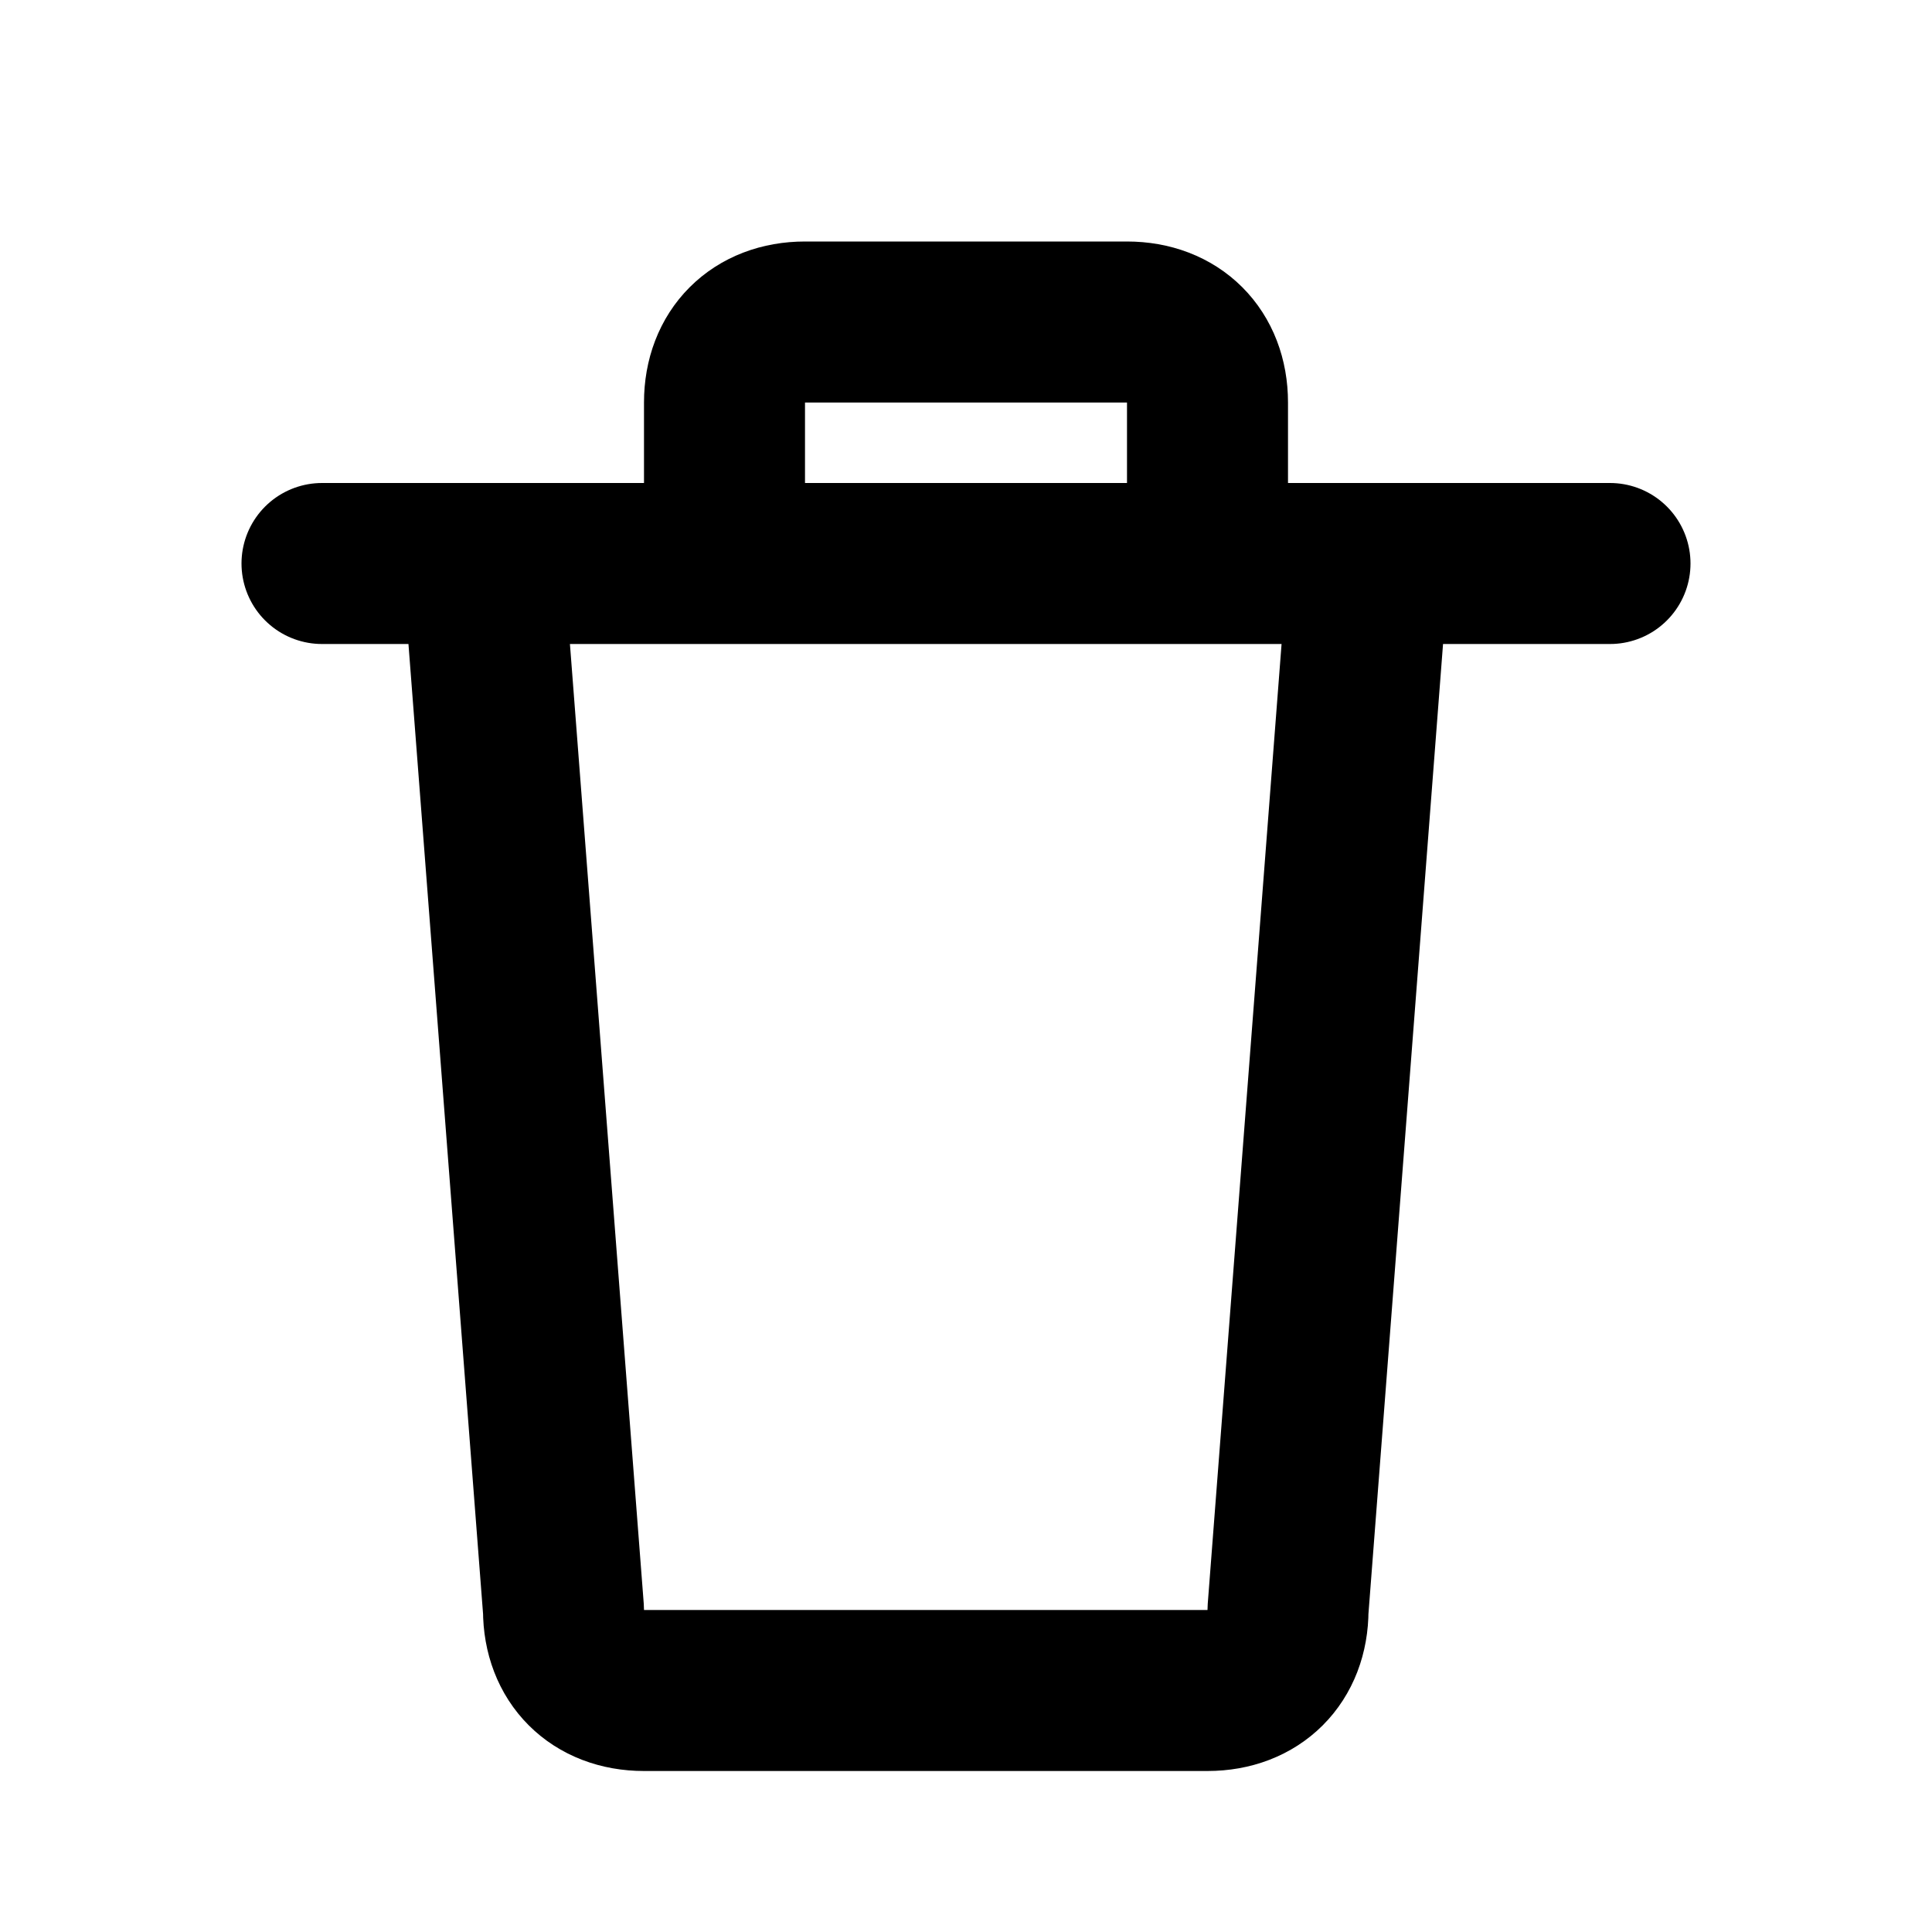
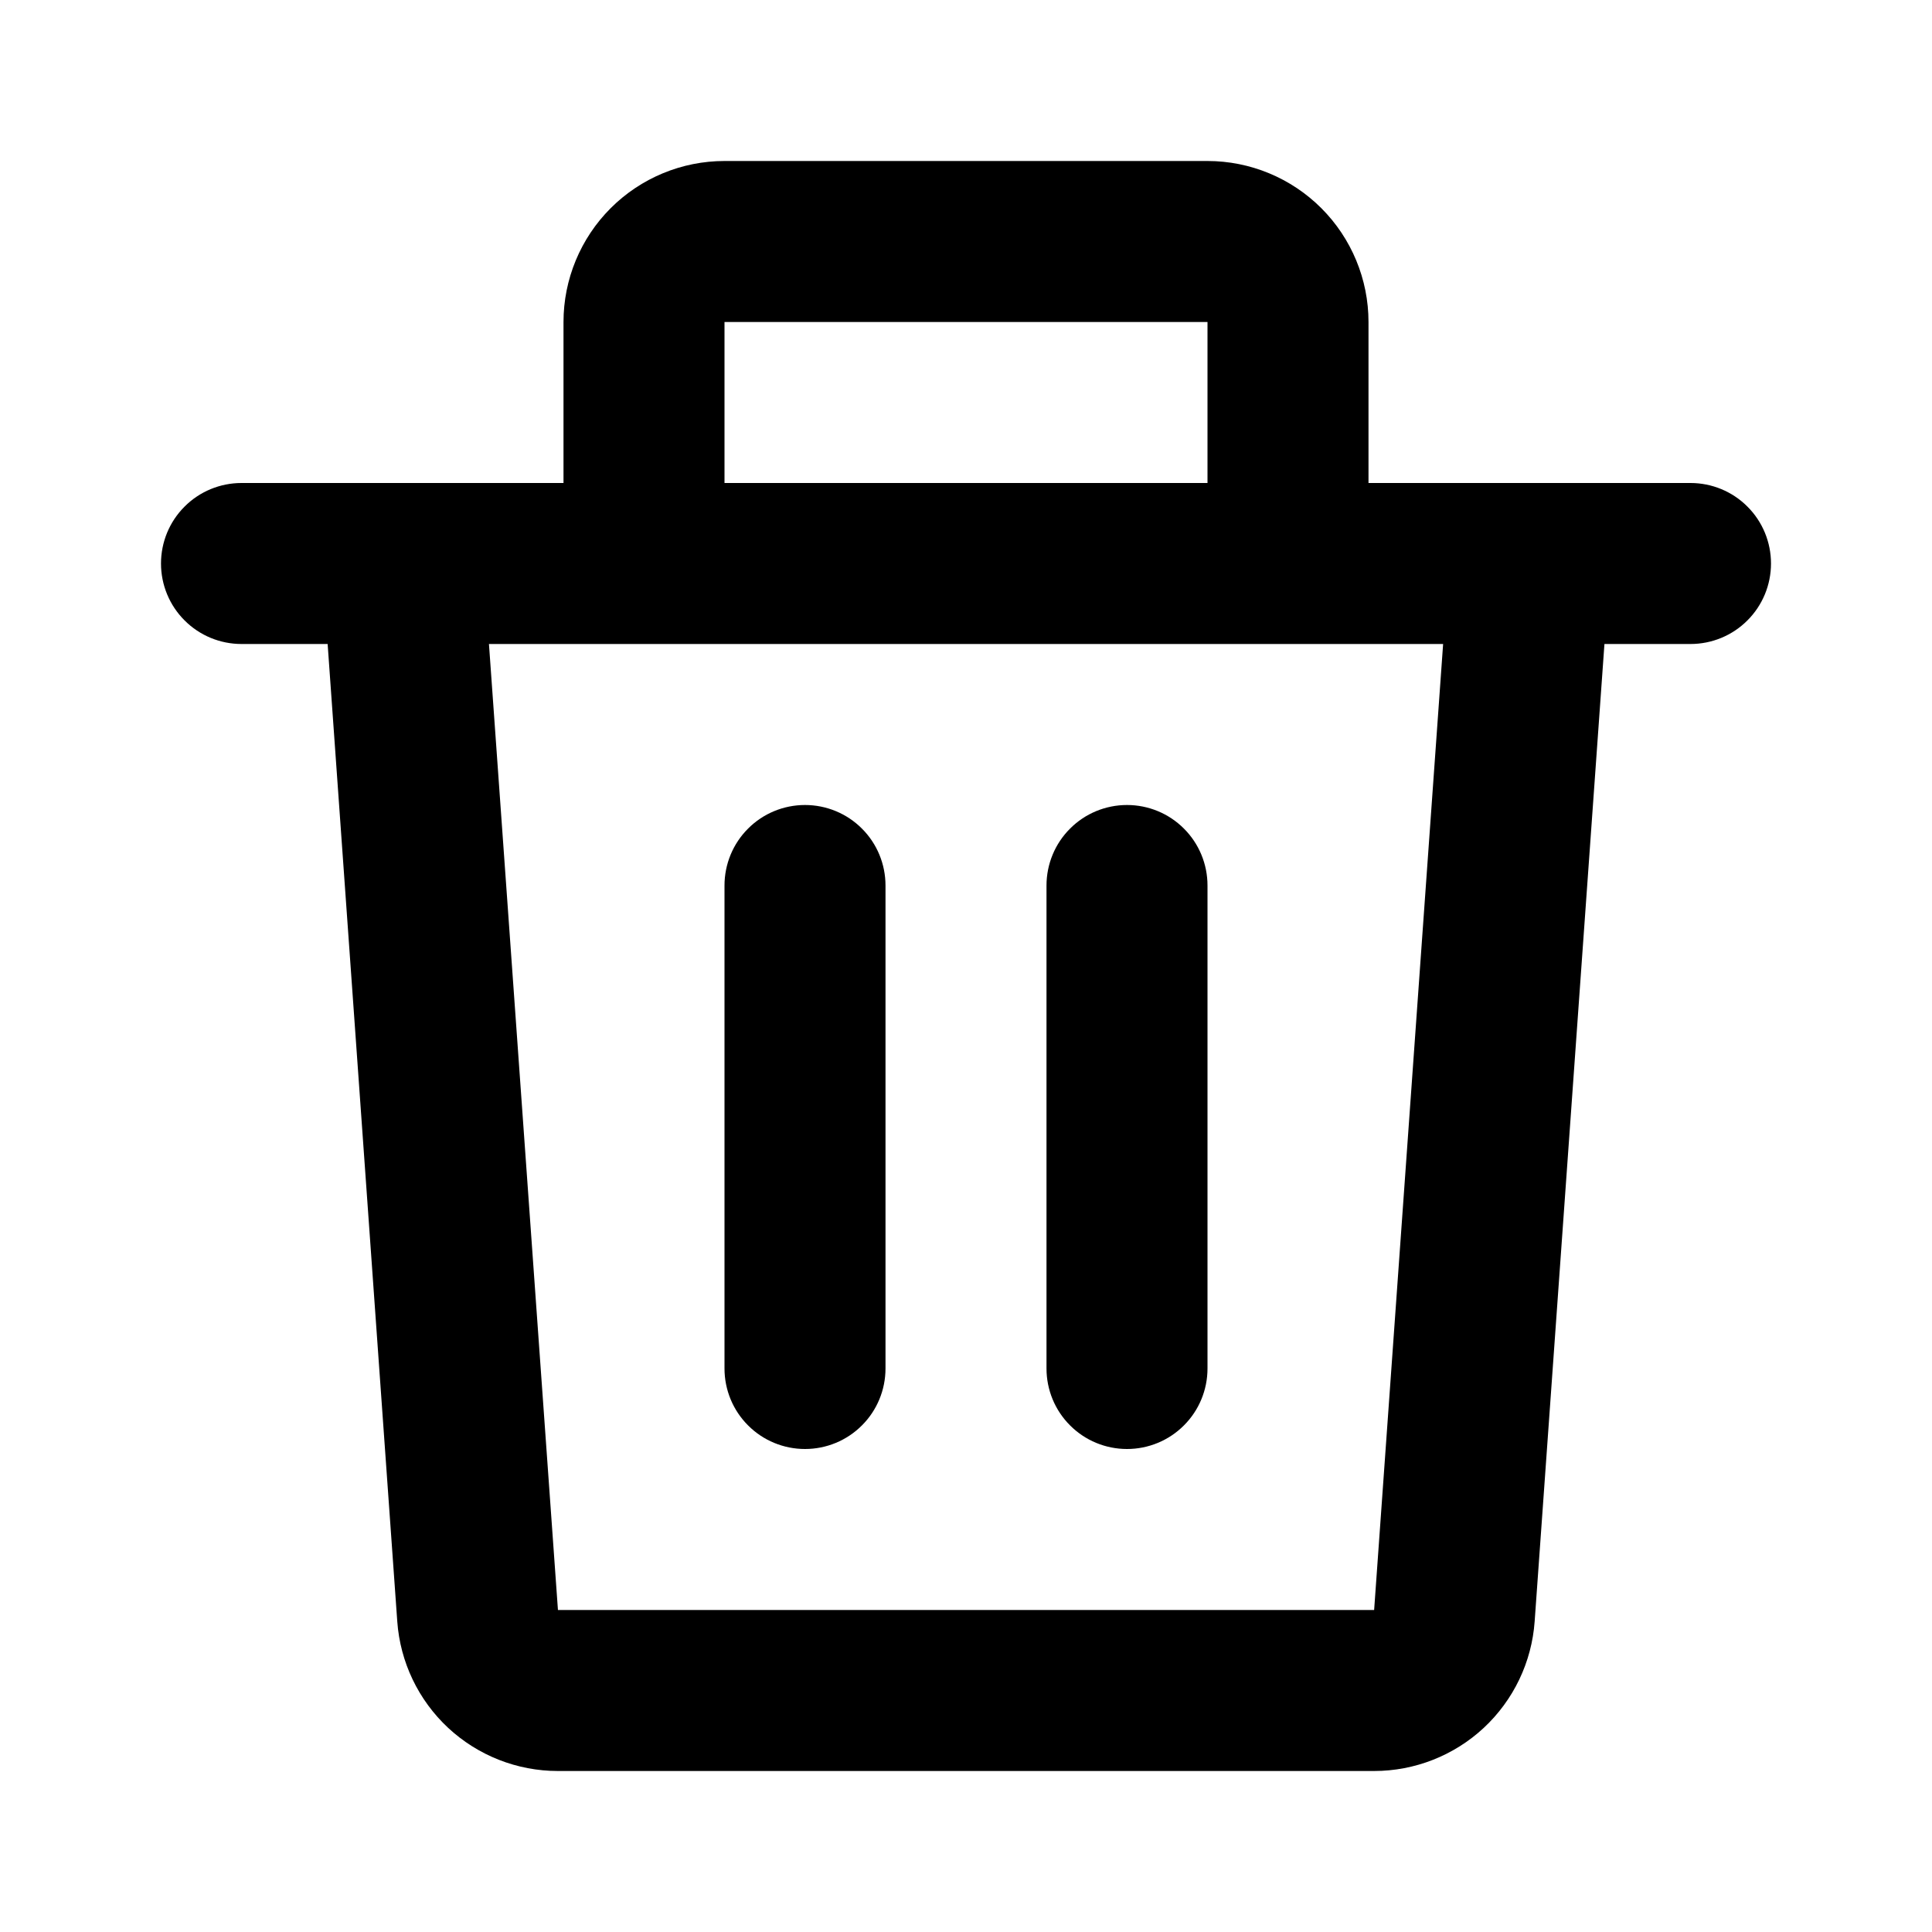
<svg xmlns="http://www.w3.org/2000/svg" width="24" height="24" viewBox="0 0 24 24" fill="none">
-   <path d="M4 7h16M9 7V5c0-.6.4-1 1-1h4c.6 0 1 .4 1 1v2m2 0-1 13c0 .6-.4 1-1 1H8c-.6 0-1-.4-1-1L6 7" stroke="#000" stroke-width="2" stroke-linecap="round" stroke-linejoin="round" />
+   <path d="M7 4C7 3.47 7.211 2.961 7.586 2.586C7.961 2.211 8.47 2 9 2H15C15.53 2 16.039 2.211 16.414 2.586C16.789 2.961 17 3.47 17 4V6H21C21.265 6 21.52 6.105 21.707 6.293C21.895 6.48 22 6.735 22 7C22 7.265 21.895 7.52 21.707 7.707C21.52 7.895 21.265 8 21 8H19.931L19.064 20.142C19.028 20.647 18.802 21.119 18.432 21.464C18.062 21.808 17.575 22 17.069 22H6.93C6.424 22 5.937 21.808 5.567 21.464C5.197 21.119 4.971 20.647 4.935 20.142L4.07 8H3C2.735 8 2.48 7.895 2.293 7.707C2.105 7.52 2 7.265 2 7C2 6.735 2.105 6.48 2.293 6.293C2.48 6.105 2.735 6 3 6H7V4ZM9 6H15V4H9V6ZM6.074 8L6.931 20H17.07L17.927 8H6.074ZM10 10C10.265 10 10.52 10.105 10.707 10.293C10.895 10.48 11 10.735 11 11V17C11 17.265 10.895 17.52 10.707 17.707C10.52 17.895 10.265 18 10 18C9.735 18 9.48 17.895 9.293 17.707C9.105 17.52 9 17.265 9 17V11C9 10.735 9.105 10.48 9.293 10.293C9.48 10.105 9.735 10 10 10ZM14 10C14.265 10 14.52 10.105 14.707 10.293C14.895 10.48 15 10.735 15 11V17C15 17.265 14.895 17.52 14.707 17.707C14.52 17.895 14.265 18 14 18C13.735 18 13.48 17.895 13.293 17.707C13.105 17.52 13 17.265 13 17V11C13 10.735 13.105 10.48 13.293 10.293C13.48 10.105 13.735 10 14 10Z" fill="#000" />
</svg>
